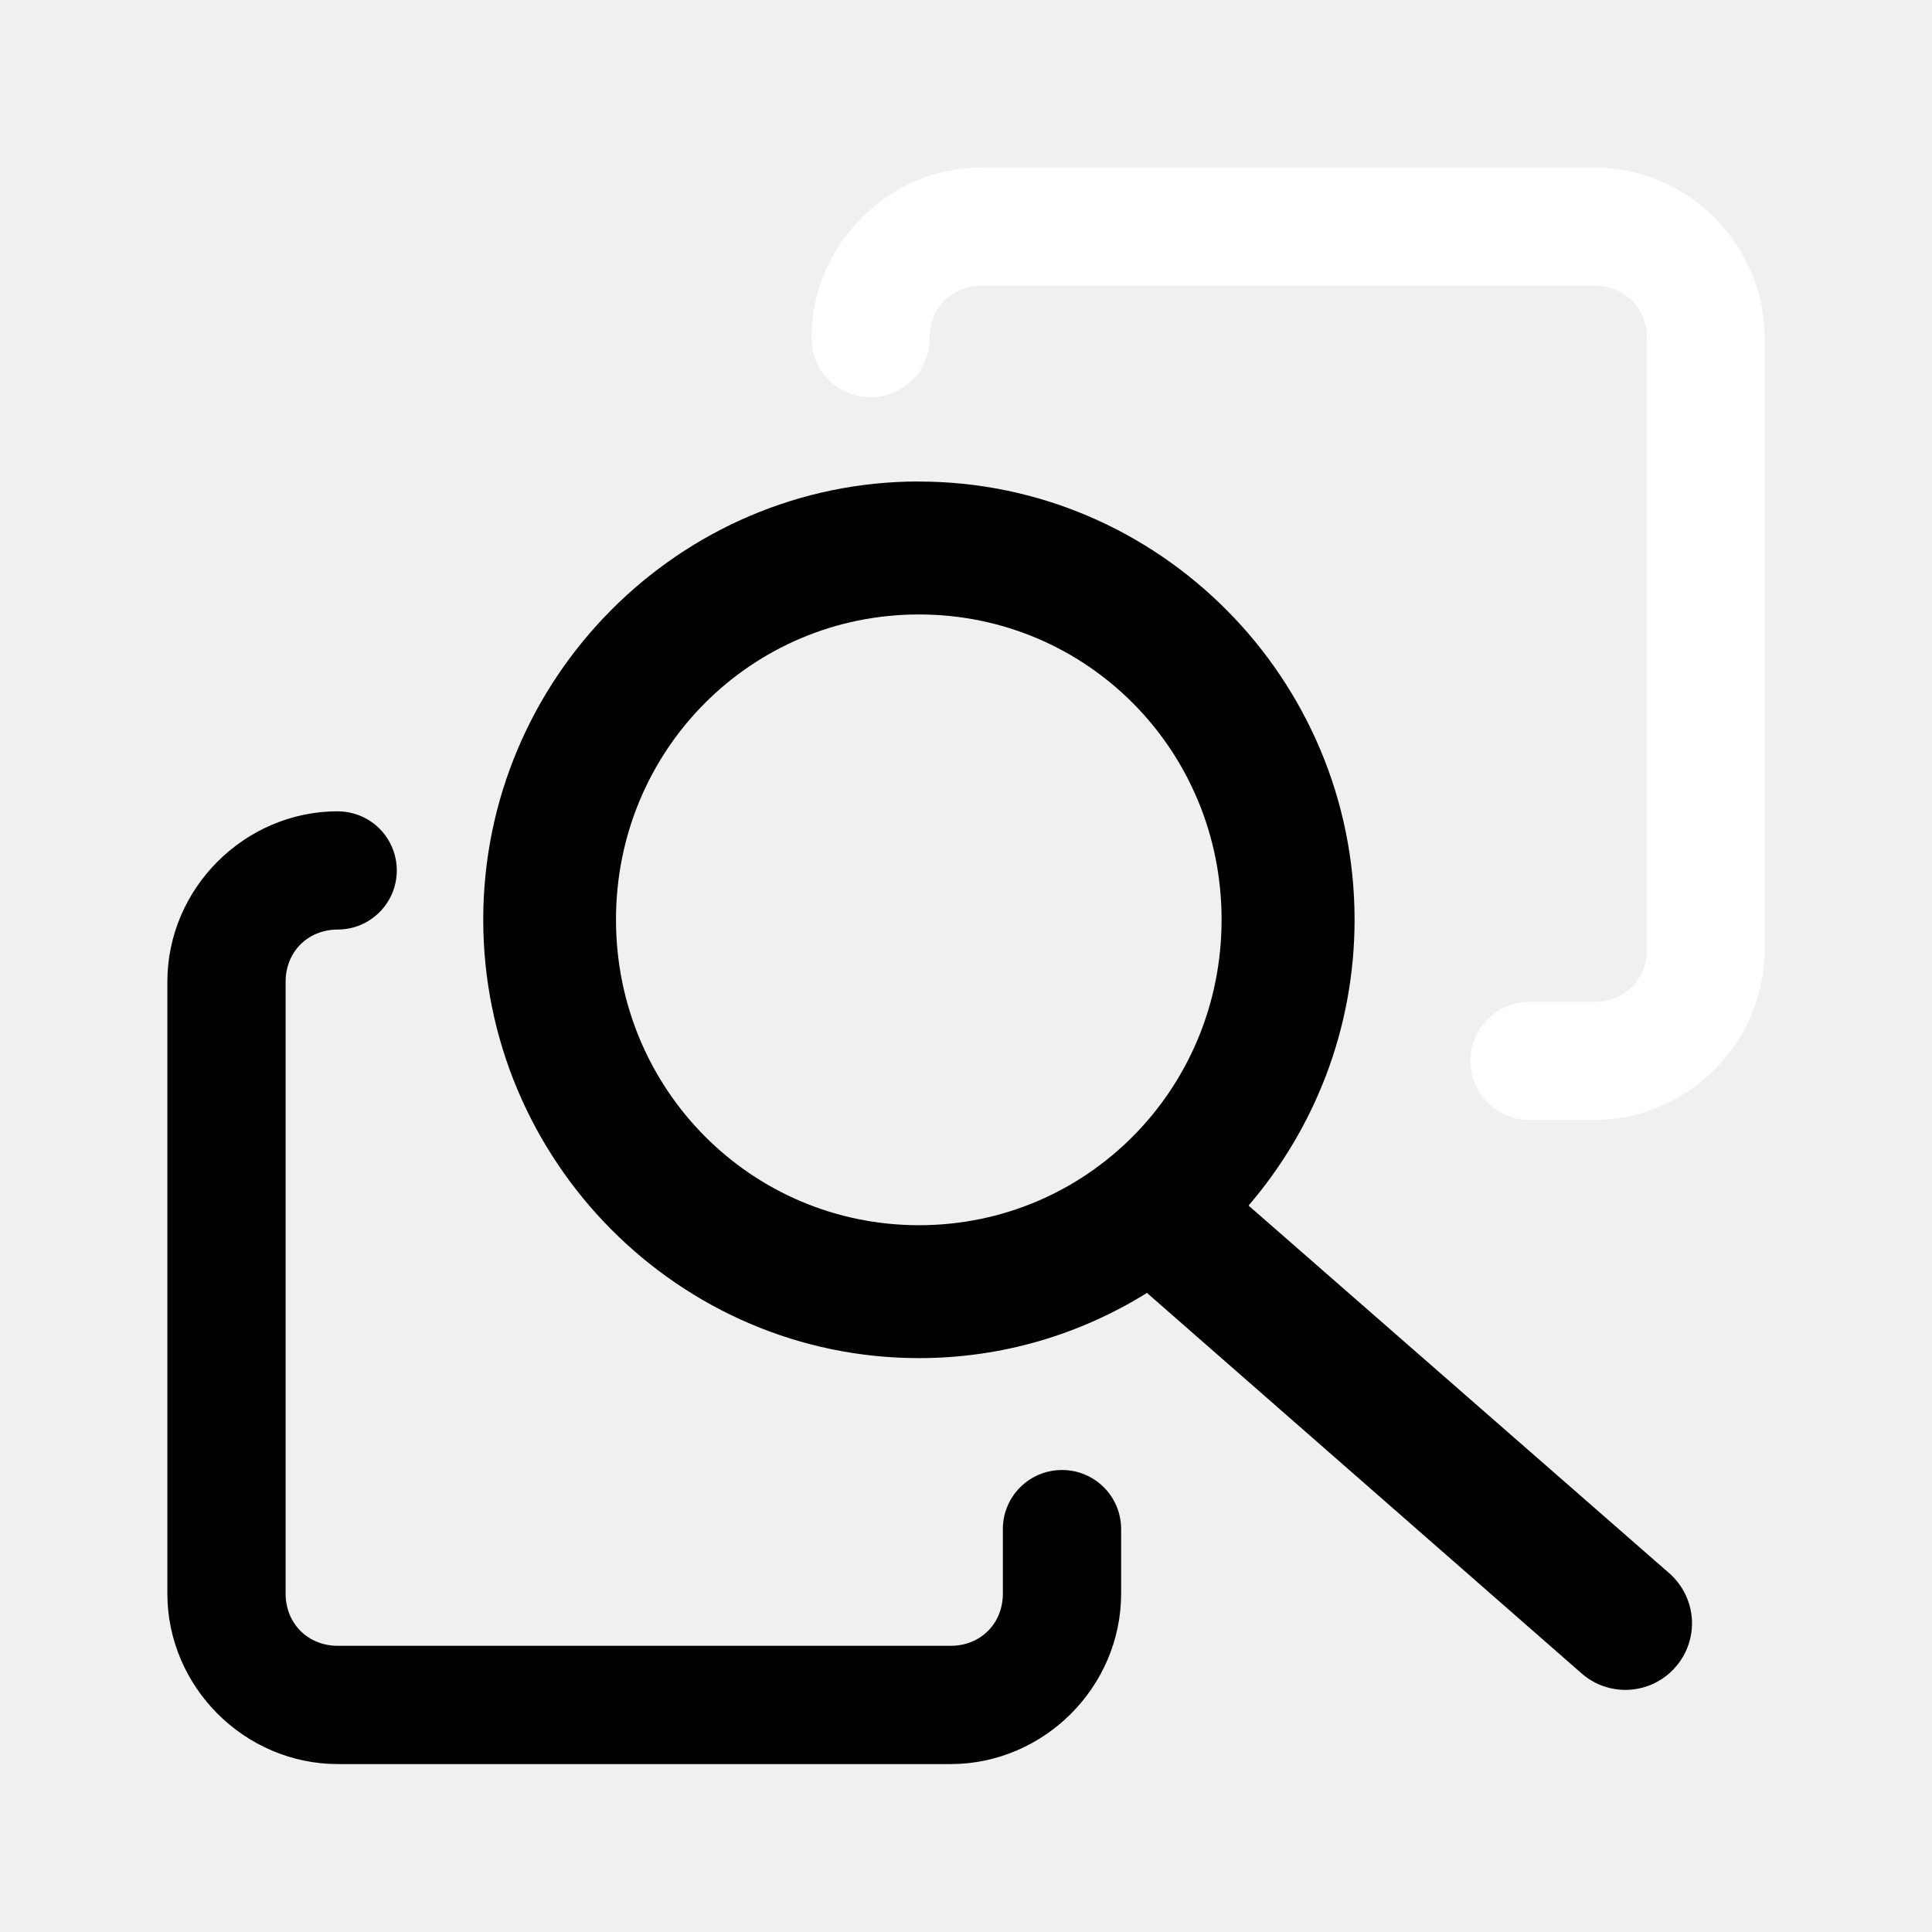
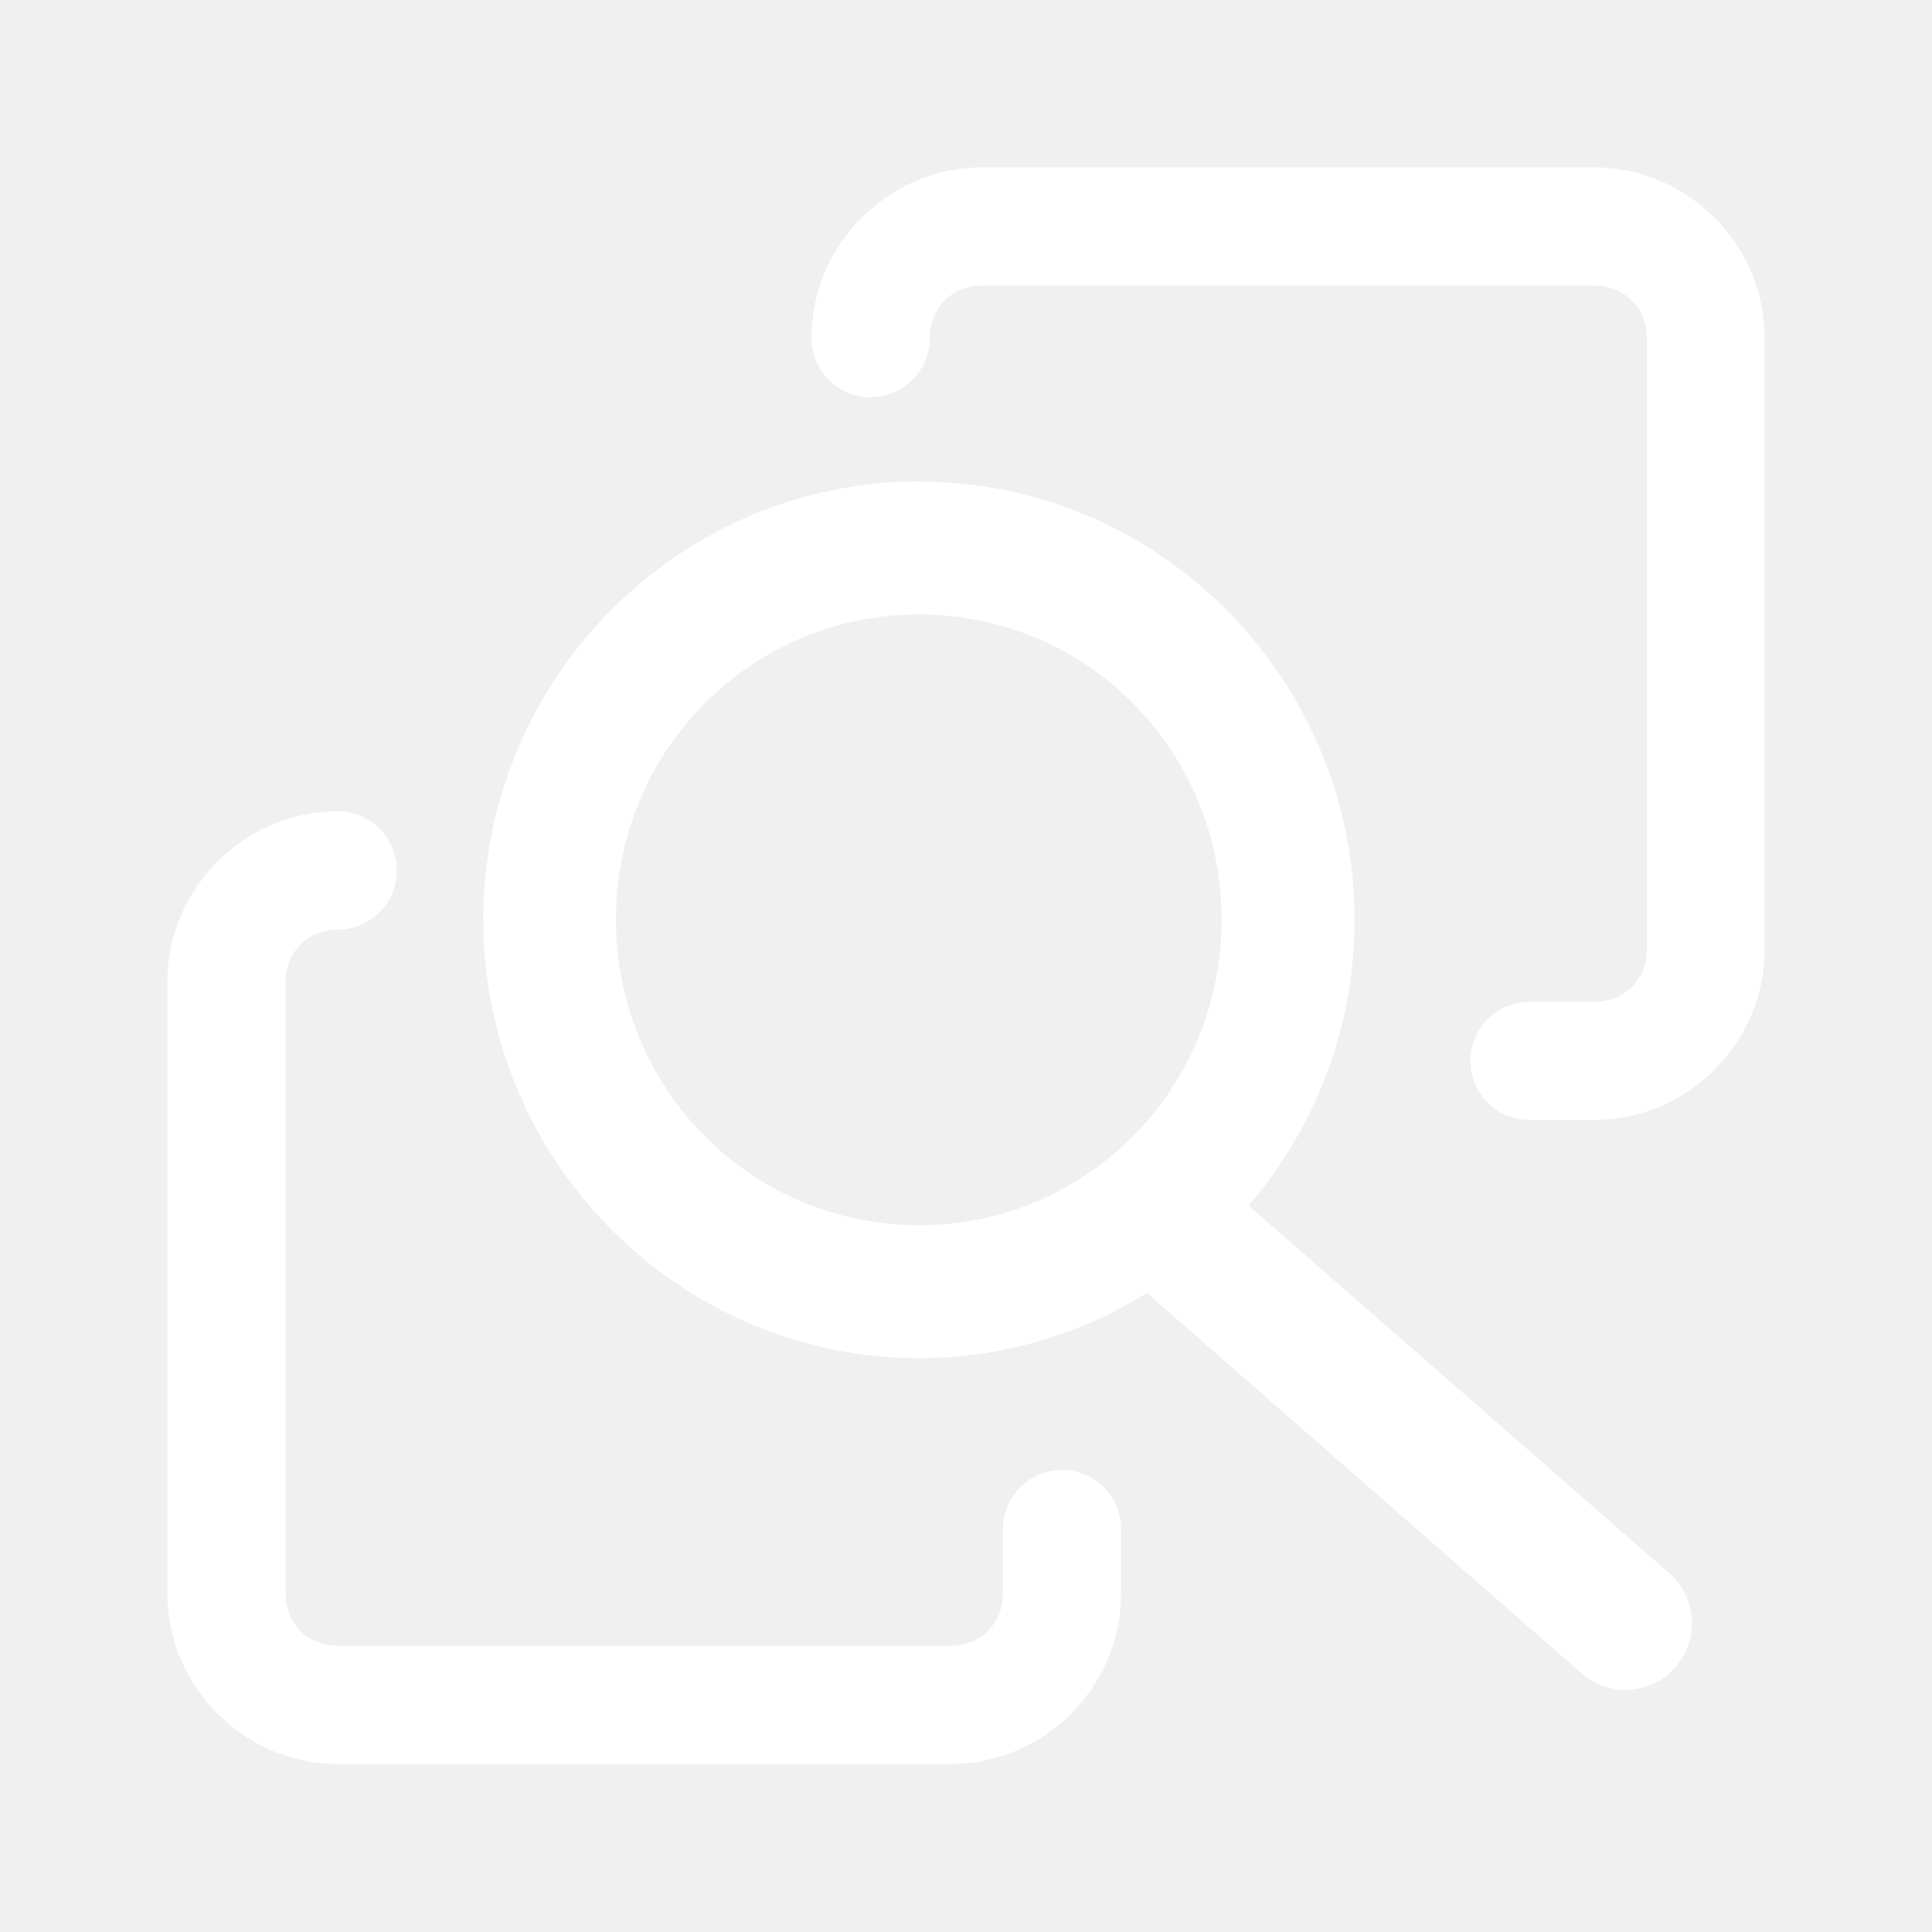
<svg xmlns="http://www.w3.org/2000/svg" width="24" height="24" viewBox="0 0 24 24" fill="none">
  <g fill="#fff">
    <path d="M12.2 2.079c-1.16 0-2.119.958-2.119 2.118a.728.728 0 0 0 .212.52.73.73 0 0 0 .518.218.734.734 0 0 0 .738-.738c0-.373.277-.649.65-.649h7.603c.373 0 .657.276.657.649v7.6c0 .372-.284.649-.657.649h-.797a.733.733 0 0 0-.524.214.731.731 0 0 0-.214.523c0 .195.078.381.217.518a.736.736 0 0 0 .521.212h.797c1.16 0 2.119-.958 2.119-2.118V4.197c0-1.16-.959-2.118-2.119-2.118Z" />
-     <path fill="#000" d="M11.416 5.981c-2.983 0-5.413 2.449-5.413 5.443 0 2.994 2.43 5.447 5.413 5.447 1.037 0 2.008-.297 2.832-.81l5.404 4.731a.826.826 0 0 0 1.161-.082.826.826 0 0 0 .204-.599.83.83 0 0 0-.28-.567l-5.227-4.568c.82-.956 1.317-2.198 1.317-3.551 0-2.994-2.428-5.443-5.412-5.443Zm0 1.652c2.083 0 3.759 1.683 3.759 3.791 0 2.108-1.675 3.796-3.759 3.796-2.083 0-3.764-1.688-3.764-3.796 0-2.108 1.681-3.791 3.764-3.791Z" />
-     <path fill="#000" d="M4.198 10.078c-1.16 0-2.119.958-2.119 2.118v7.6c0 1.159.959 2.118 2.119 2.118h7.61c1.16 0 2.119-.958 2.119-2.118v-.804a.733.733 0 0 0-.738-.731c-.403.002-.73.328-.731.731v.804c0 .373-.277.649-.65.649H4.198c-.373 0-.65-.277-.65-.649v-7.6c0-.373.277-.649.65-.649.402-.001.729-.328.731-.73a.736.736 0 0 0-.212-.521.735.735 0 0 0-.518-.217Z" />
+     <path d="M11.416 5.981c-2.983 0-5.413 2.449-5.413 5.443 0 2.994 2.43 5.447 5.413 5.447 1.037 0 2.008-.297 2.832-.81l5.404 4.731a.826.826 0 0 0 1.161-.082.826.826 0 0 0 .204-.599.83.83 0 0 0-.28-.567l-5.227-4.568c.82-.956 1.317-2.198 1.317-3.551 0-2.994-2.428-5.443-5.412-5.443Zm0 1.652c2.083 0 3.759 1.683 3.759 3.791 0 2.108-1.675 3.796-3.759 3.796-2.083 0-3.764-1.688-3.764-3.796 0-2.108 1.681-3.791 3.764-3.791Z" />
+     <path d="M4.198 10.078c-1.16 0-2.119.958-2.119 2.118v7.6c0 1.159.959 2.118 2.119 2.118h7.61c1.16 0 2.119-.958 2.119-2.118v-.804a.733.733 0 0 0-.738-.731c-.403.002-.73.328-.731.731v.804c0 .373-.277.649-.65.649H4.198c-.373 0-.65-.277-.65-.649v-7.6c0-.373.277-.649.65-.649.402-.001.729-.328.731-.73a.736.736 0 0 0-.212-.521.735.735 0 0 0-.518-.217Z" />
  </g>
</svg>
